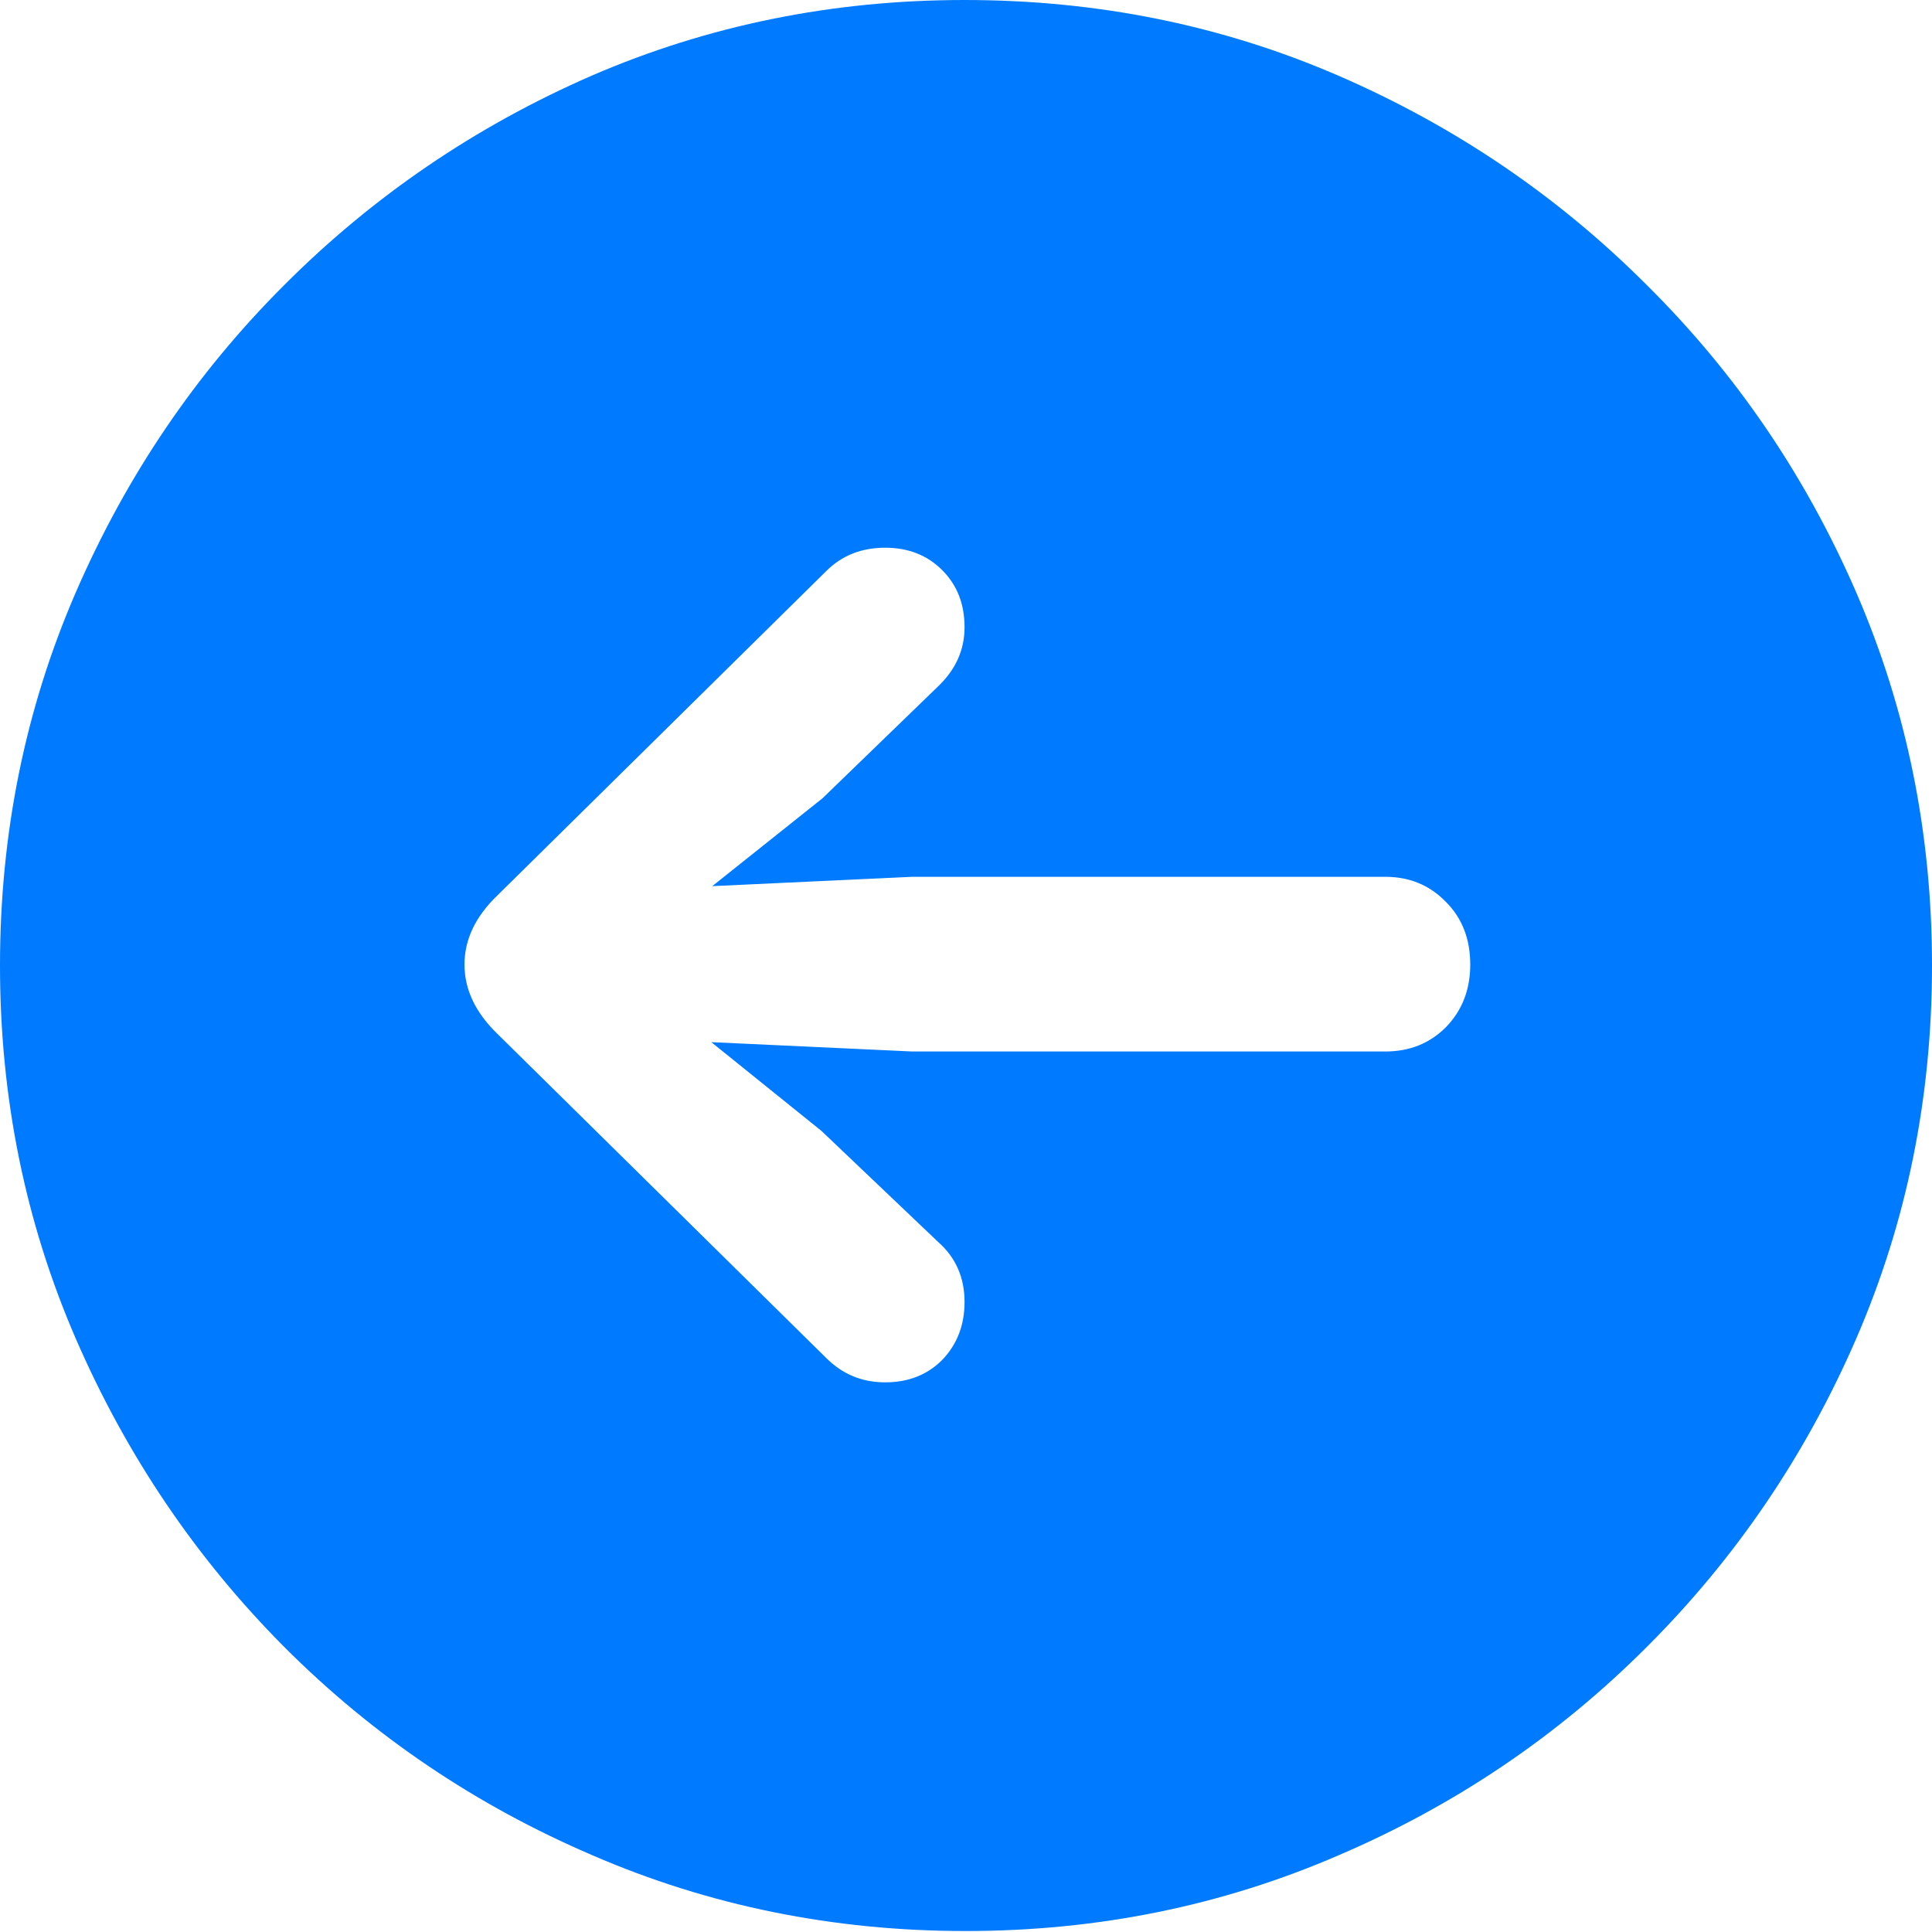
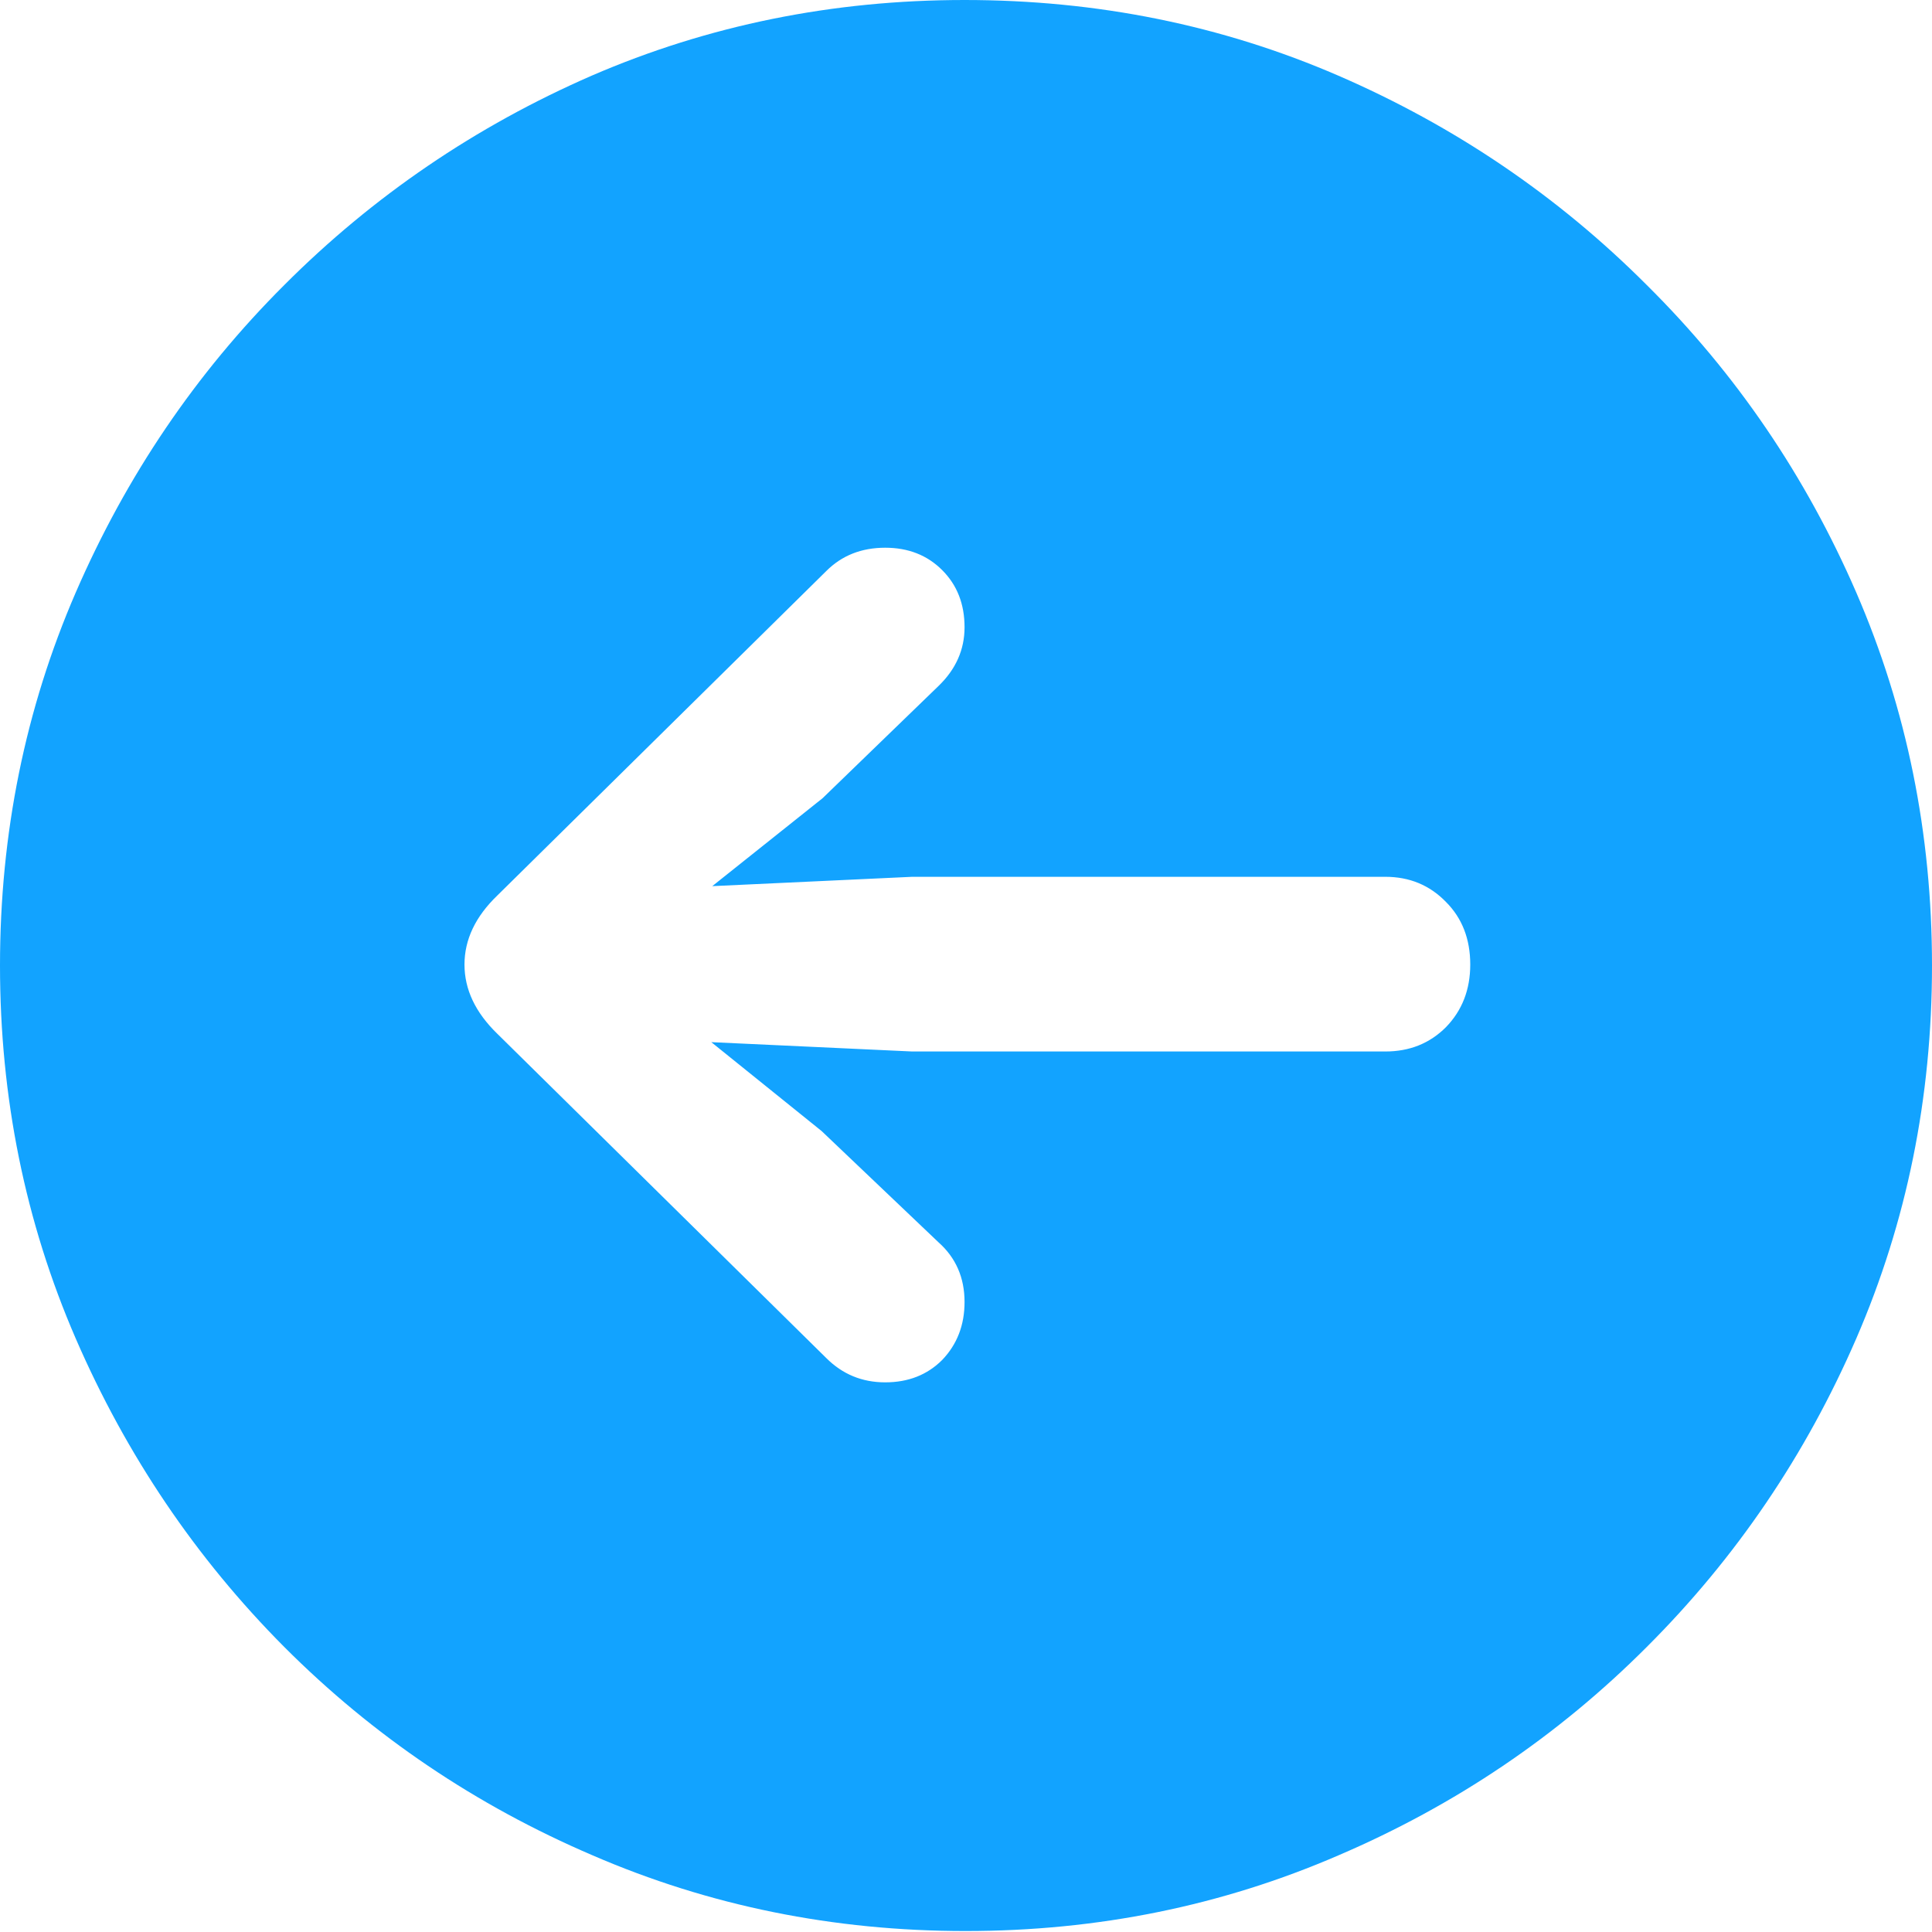
<svg xmlns="http://www.w3.org/2000/svg" width="12" height="12" viewBox="0 0 12 12" fill="none">
-   <path d="M5.997 11.994C5.177 11.994 4.404 11.837 3.681 11.524C2.957 11.214 2.318 10.783 1.765 10.229C1.215 9.676 0.784 9.037 0.47 8.313C0.157 7.59 0 6.818 0 5.997C0 5.177 0.157 4.404 0.47 3.681C0.784 2.957 1.215 2.32 1.765 1.771C2.318 1.217 2.955 0.784 3.675 0.47C4.399 0.157 5.171 0 5.991 0C6.816 0 7.59 0.157 8.313 0.47C9.037 0.784 9.676 1.217 10.229 1.771C10.783 2.32 11.216 2.957 11.53 3.681C11.843 4.404 12 5.177 12 5.997C12 6.818 11.843 7.59 11.53 8.313C11.216 9.037 10.783 9.676 10.229 10.229C9.676 10.783 9.037 11.214 8.313 11.524C7.59 11.837 6.818 11.994 5.997 11.994ZM2.885 5.991C2.885 6.146 2.953 6.289 3.089 6.421L5.132 8.435C5.233 8.536 5.355 8.586 5.498 8.586C5.641 8.586 5.759 8.54 5.852 8.447C5.945 8.35 5.991 8.23 5.991 8.087C5.991 7.936 5.937 7.812 5.829 7.716L5.103 7.025L4.418 6.473L5.666 6.531H8.604C8.755 6.531 8.88 6.481 8.981 6.38C9.082 6.276 9.132 6.146 9.132 5.991C9.132 5.833 9.082 5.703 8.981 5.602C8.88 5.498 8.755 5.446 8.604 5.446H5.666L4.424 5.504L5.109 4.958L5.829 4.261C5.937 4.157 5.991 4.035 5.991 3.896C5.991 3.752 5.945 3.634 5.852 3.541C5.759 3.448 5.641 3.402 5.498 3.402C5.351 3.402 5.229 3.45 5.132 3.547L3.089 5.562C2.953 5.693 2.885 5.836 2.885 5.991Z" fill="#007AFF" />
+   <path d="M5.997 11.994C5.177 11.994 4.404 11.837 3.681 11.524C2.957 11.214 2.318 10.783 1.765 10.229C1.215 9.676 0.784 9.037 0.47 8.313C0.157 7.59 0 6.818 0 5.997C0 5.177 0.157 4.404 0.47 3.681C0.784 2.957 1.215 2.32 1.765 1.771C2.318 1.217 2.955 0.784 3.675 0.47C4.399 0.157 5.171 0 5.991 0C6.816 0 7.59 0.157 8.313 0.47C9.037 0.784 9.676 1.217 10.229 1.771C10.783 2.32 11.216 2.957 11.53 3.681C11.843 4.404 12 5.177 12 5.997C12 6.818 11.843 7.59 11.53 8.313C11.216 9.037 10.783 9.676 10.229 10.229C9.676 10.783 9.037 11.214 8.313 11.524C7.59 11.837 6.818 11.994 5.997 11.994ZM2.885 5.991C2.885 6.146 2.953 6.289 3.089 6.421L5.132 8.435C5.233 8.536 5.355 8.586 5.498 8.586C5.641 8.586 5.759 8.54 5.852 8.447C5.945 8.35 5.991 8.23 5.991 8.087C5.991 7.936 5.937 7.812 5.829 7.716L5.103 7.025L4.418 6.473L5.666 6.531H8.604C8.755 6.531 8.88 6.481 8.981 6.38C9.082 6.276 9.132 6.146 9.132 5.991C9.132 5.833 9.082 5.703 8.981 5.602C8.88 5.498 8.755 5.446 8.604 5.446H5.666L4.424 5.504L5.109 4.958L5.829 4.261C5.937 4.157 5.991 4.035 5.991 3.896C5.991 3.752 5.945 3.634 5.852 3.541C5.759 3.448 5.641 3.402 5.498 3.402C5.351 3.402 5.229 3.45 5.132 3.547L3.089 5.562C2.953 5.693 2.885 5.836 2.885 5.991Z" fill="#12A3FF" />
</svg>
